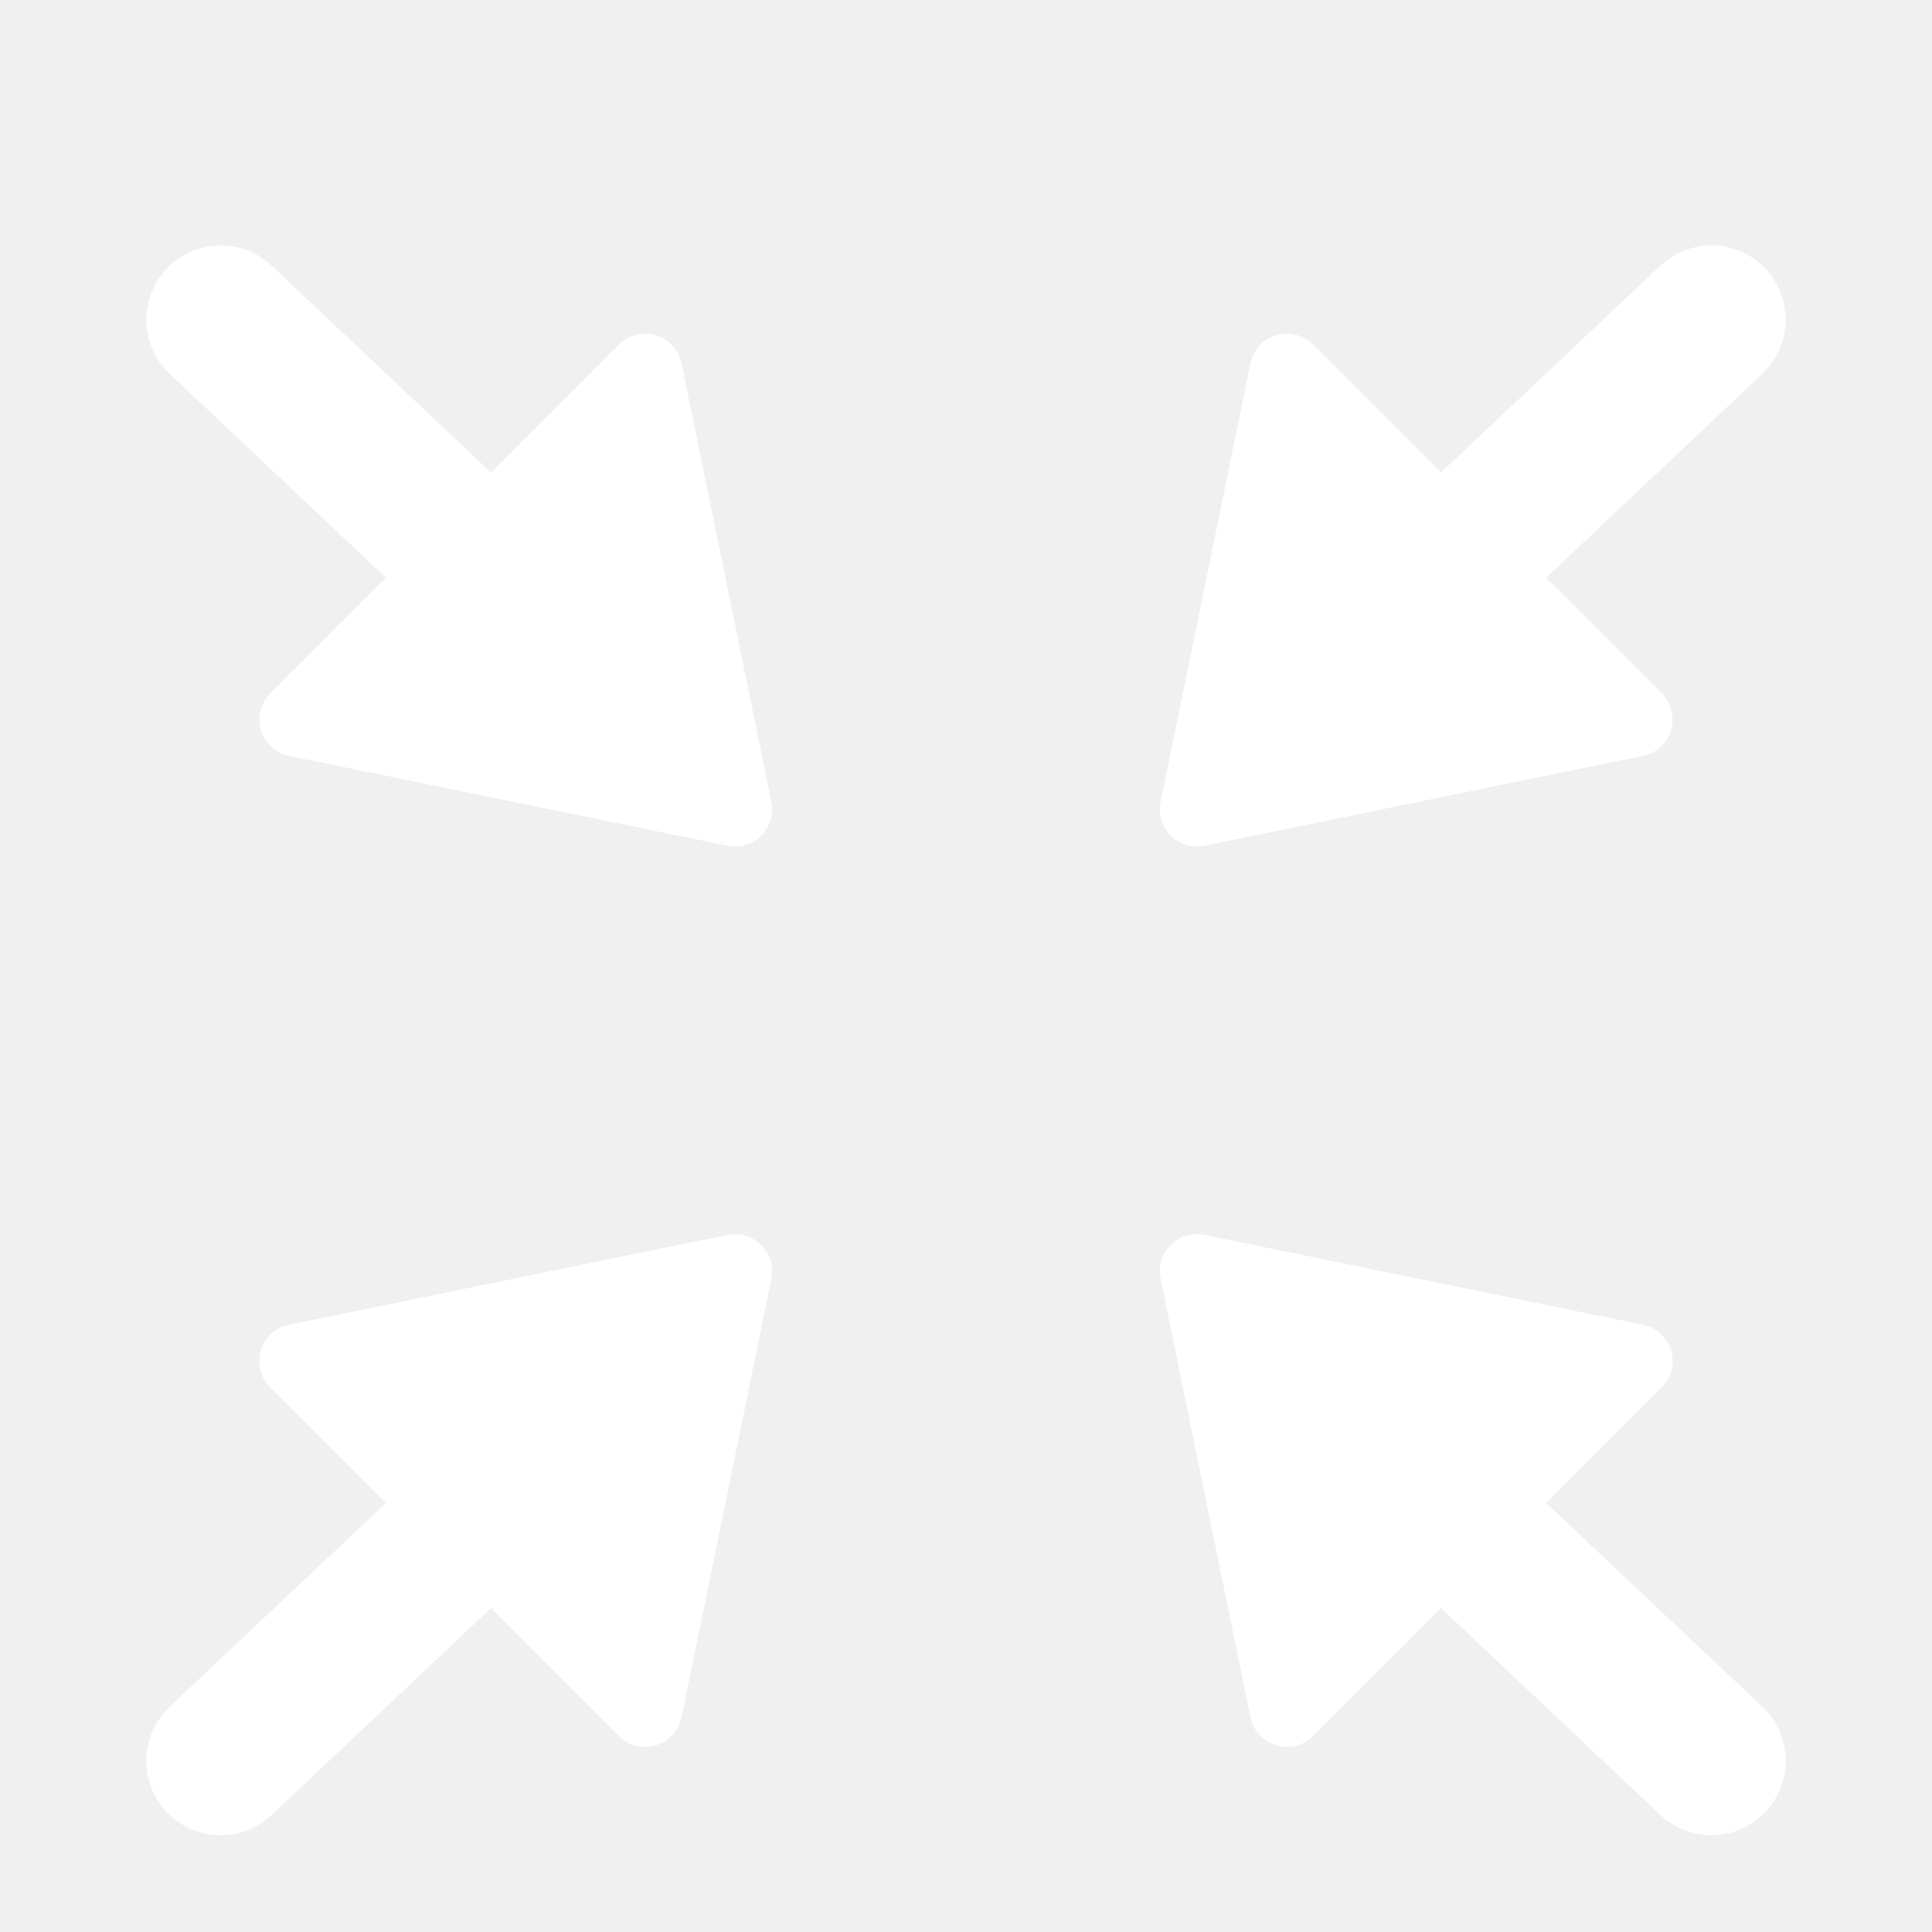
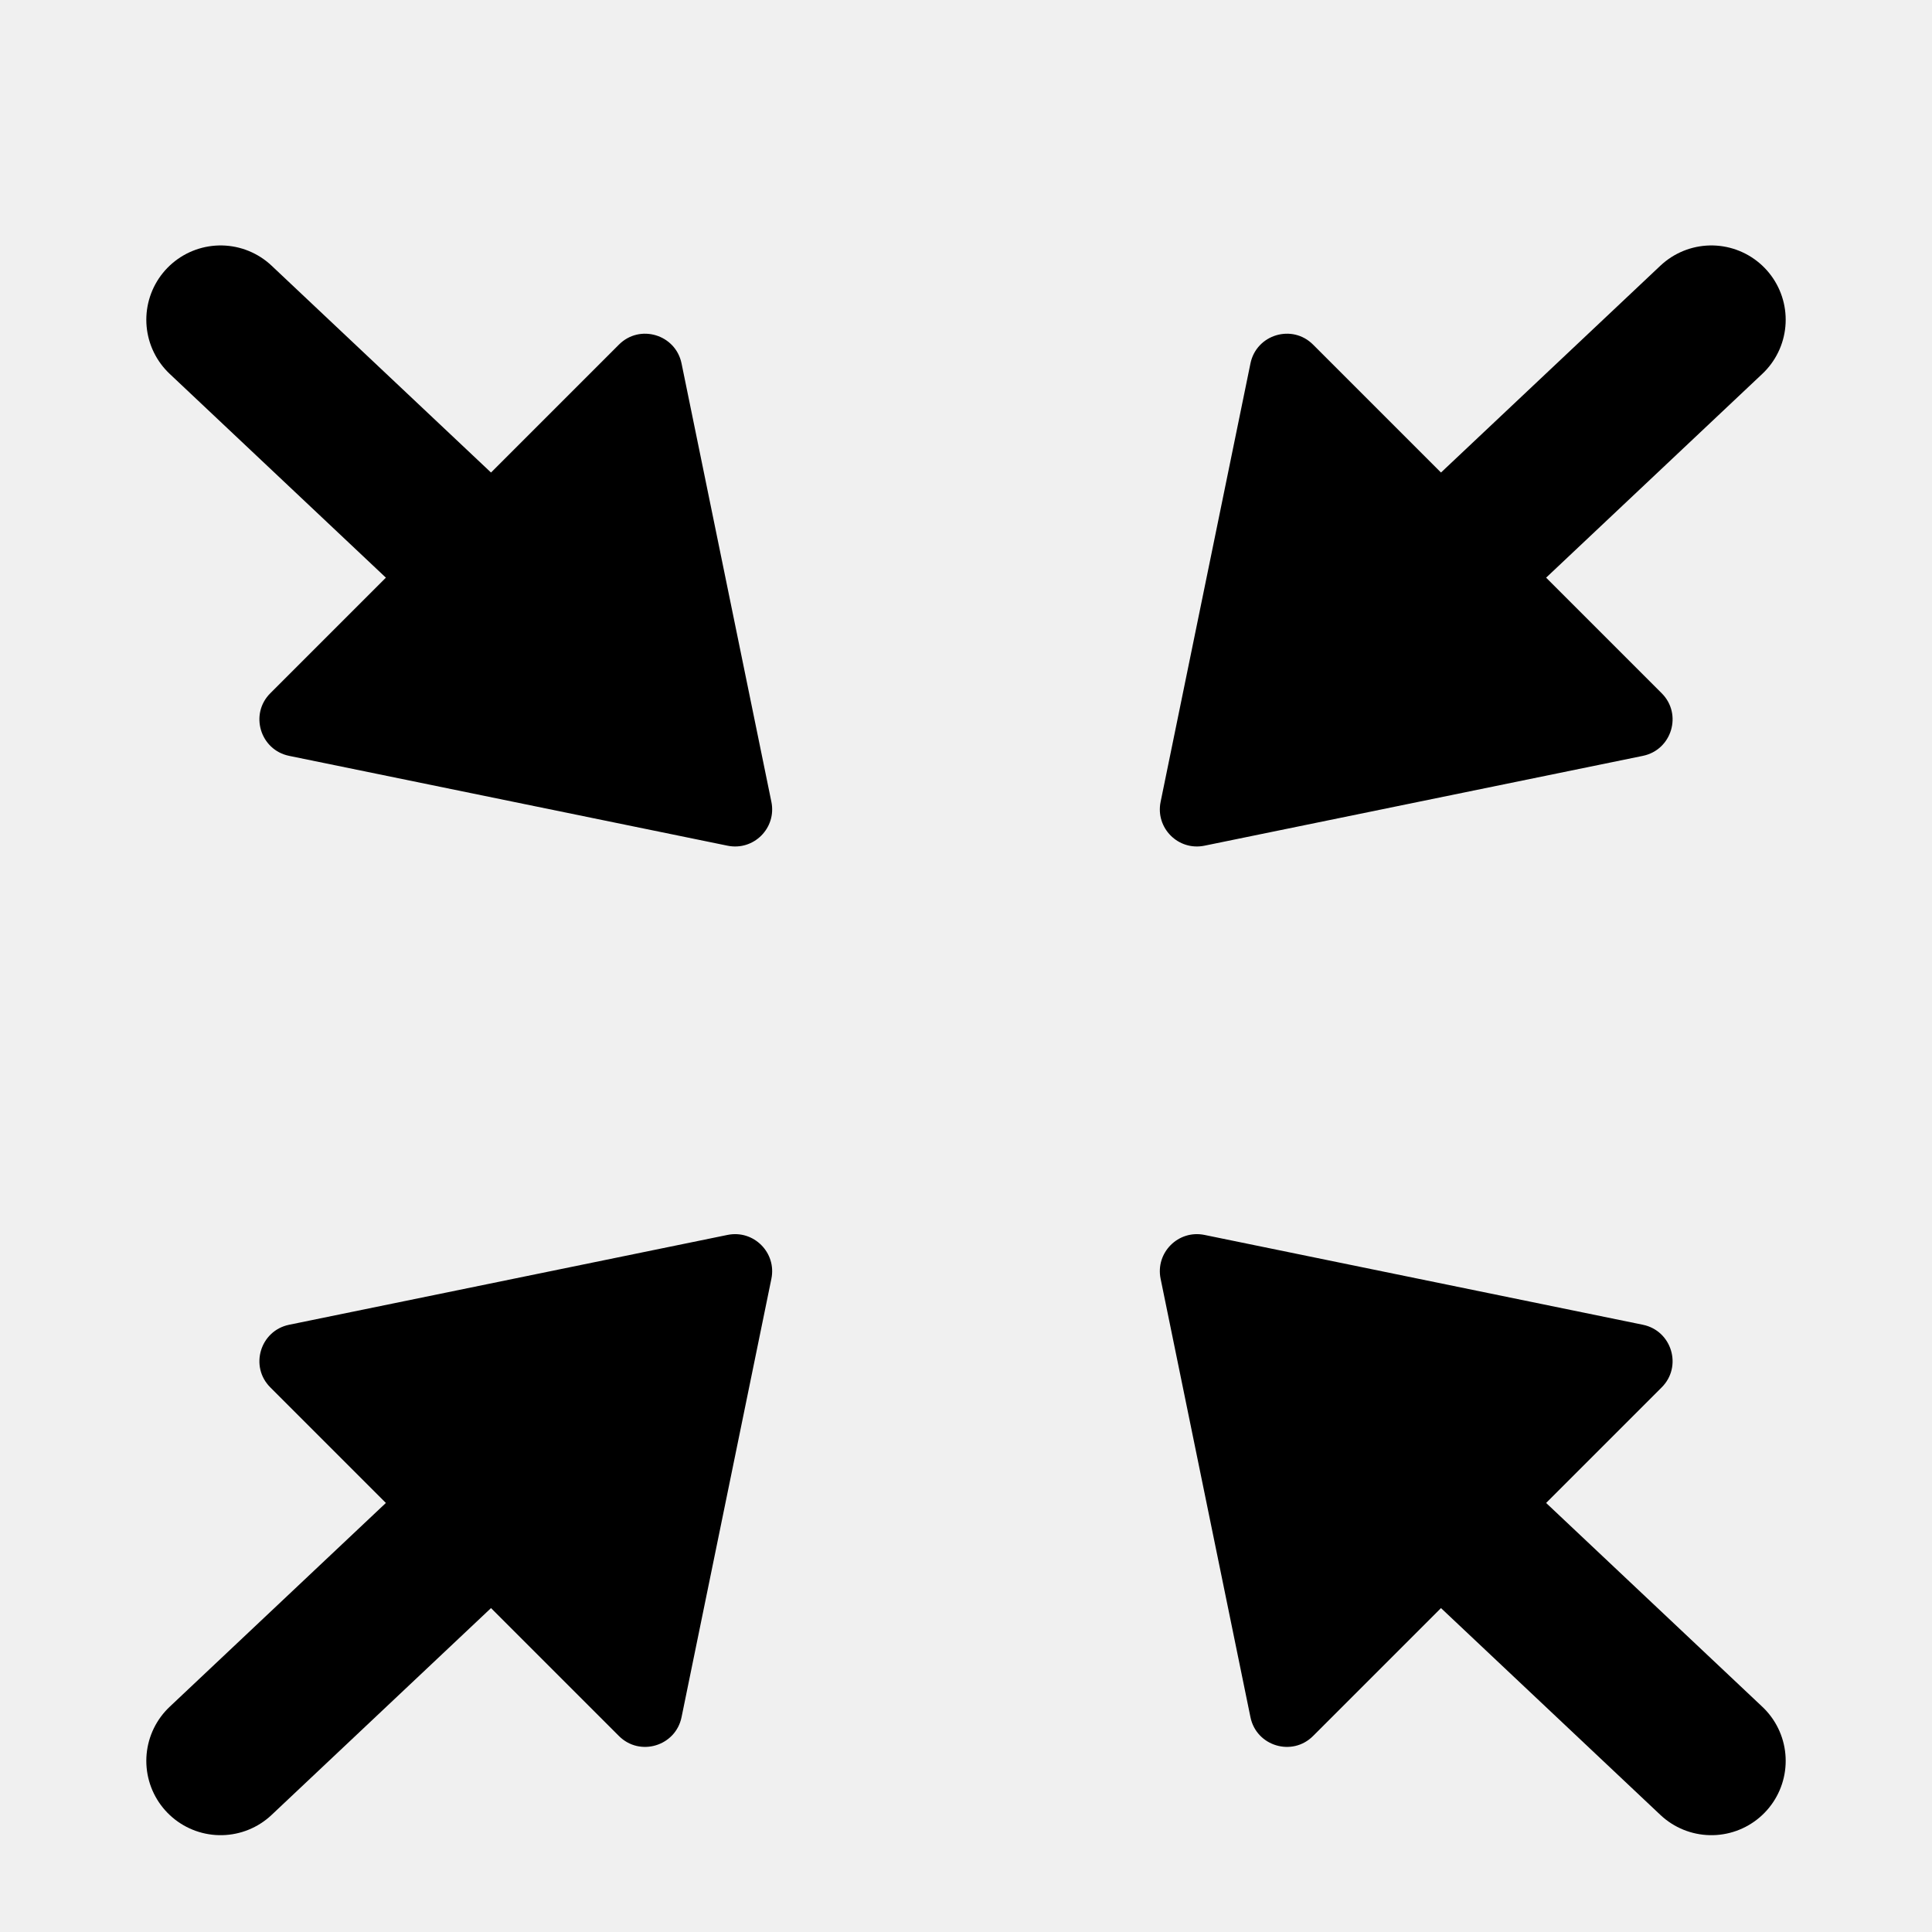
<svg xmlns="http://www.w3.org/2000/svg" width="26" height="26" viewBox="0 0 26 26" fill="none">
  <g clip-path="url(#clip0_1_7034)">
-     <path d="M8.8 9.8L2.969 4.303" stroke="white" stroke-width="2" stroke-linecap="round" />
-     <path d="M8.8 18.2L2.969 23.697" stroke="white" stroke-width="2" stroke-linecap="round" />
-     <path d="M17.2 18.2L23.031 23.697" stroke="white" stroke-width="2" stroke-linecap="round" />
-     <path d="M17.2 9.8L23.031 4.303" stroke="white" stroke-width="2" stroke-linecap="round" />
-     <path d="M9.791 11.381C10.143 11.453 10.453 11.143 10.381 10.791L9.172 4.891C9.092 4.501 8.61 4.356 8.329 4.638L3.638 9.329C3.356 9.61 3.501 10.092 3.891 10.172L9.791 11.381Z" fill="white" />
-     <path d="M9.791 16.619C10.143 16.547 10.453 16.858 10.381 17.209L9.172 23.109C9.092 23.499 8.61 23.644 8.329 23.362L3.638 18.671C3.356 18.39 3.501 17.908 3.891 17.828L9.791 16.619Z" fill="white" />
-     <path d="M16.209 16.619C15.857 16.547 15.547 16.858 15.619 17.209L16.828 23.109C16.908 23.499 17.39 23.644 17.671 23.362L22.362 18.671C22.644 18.39 22.499 17.908 22.109 17.828L16.209 16.619Z" fill="white" />
-     <path d="M16.209 11.381C15.857 11.453 15.547 11.143 15.619 10.791L16.828 4.891C16.908 4.501 17.39 4.356 17.671 4.638L22.362 9.329C22.644 9.61 22.499 10.092 22.109 10.172L16.209 11.381Z" fill="white" />
+     <path d="M8.8 9.8L2.969 4.303" stroke="currentColor" stroke-width="2" stroke-linecap="round" />
+     <path d="M8.8 18.2L2.969 23.697" stroke="currentColor" stroke-width="2" stroke-linecap="round" />
+     <path d="M17.2 18.2L23.031 23.697" stroke="currentColor" stroke-width="2" stroke-linecap="round" />
+     <path d="M17.2 9.8L23.031 4.303" stroke="currentColor" stroke-width="2" stroke-linecap="round" />
+     <path d="M9.791 11.381C10.143 11.453 10.453 11.143 10.381 10.791L9.172 4.891C9.092 4.501 8.61 4.356 8.329 4.638L3.638 9.329C3.356 9.61 3.501 10.092 3.891 10.172L9.791 11.381Z" fill="currentColor" />
+     <path d="M9.791 16.619C10.143 16.547 10.453 16.858 10.381 17.209L9.172 23.109C9.092 23.499 8.61 23.644 8.329 23.362L3.638 18.671C3.356 18.39 3.501 17.908 3.891 17.828L9.791 16.619Z" fill="currentColor" />
+     <path d="M16.209 16.619C15.857 16.547 15.547 16.858 15.619 17.209L16.828 23.109C16.908 23.499 17.39 23.644 17.671 23.362L22.362 18.671C22.644 18.39 22.499 17.908 22.109 17.828L16.209 16.619Z" fill="currentColor" />
+     <path d="M16.209 11.381C15.857 11.453 15.547 11.143 15.619 10.791L16.828 4.891C16.908 4.501 17.39 4.356 17.671 4.638L22.362 9.329C22.644 9.61 22.499 10.092 22.109 10.172L16.209 11.381Z" fill="currentColor" />
  </g>
  <defs>
    <clipPath id="clip0_1_7034">
      <rect width="26" height="26" fill="white" />
    </clipPath>
  </defs>
</svg>
